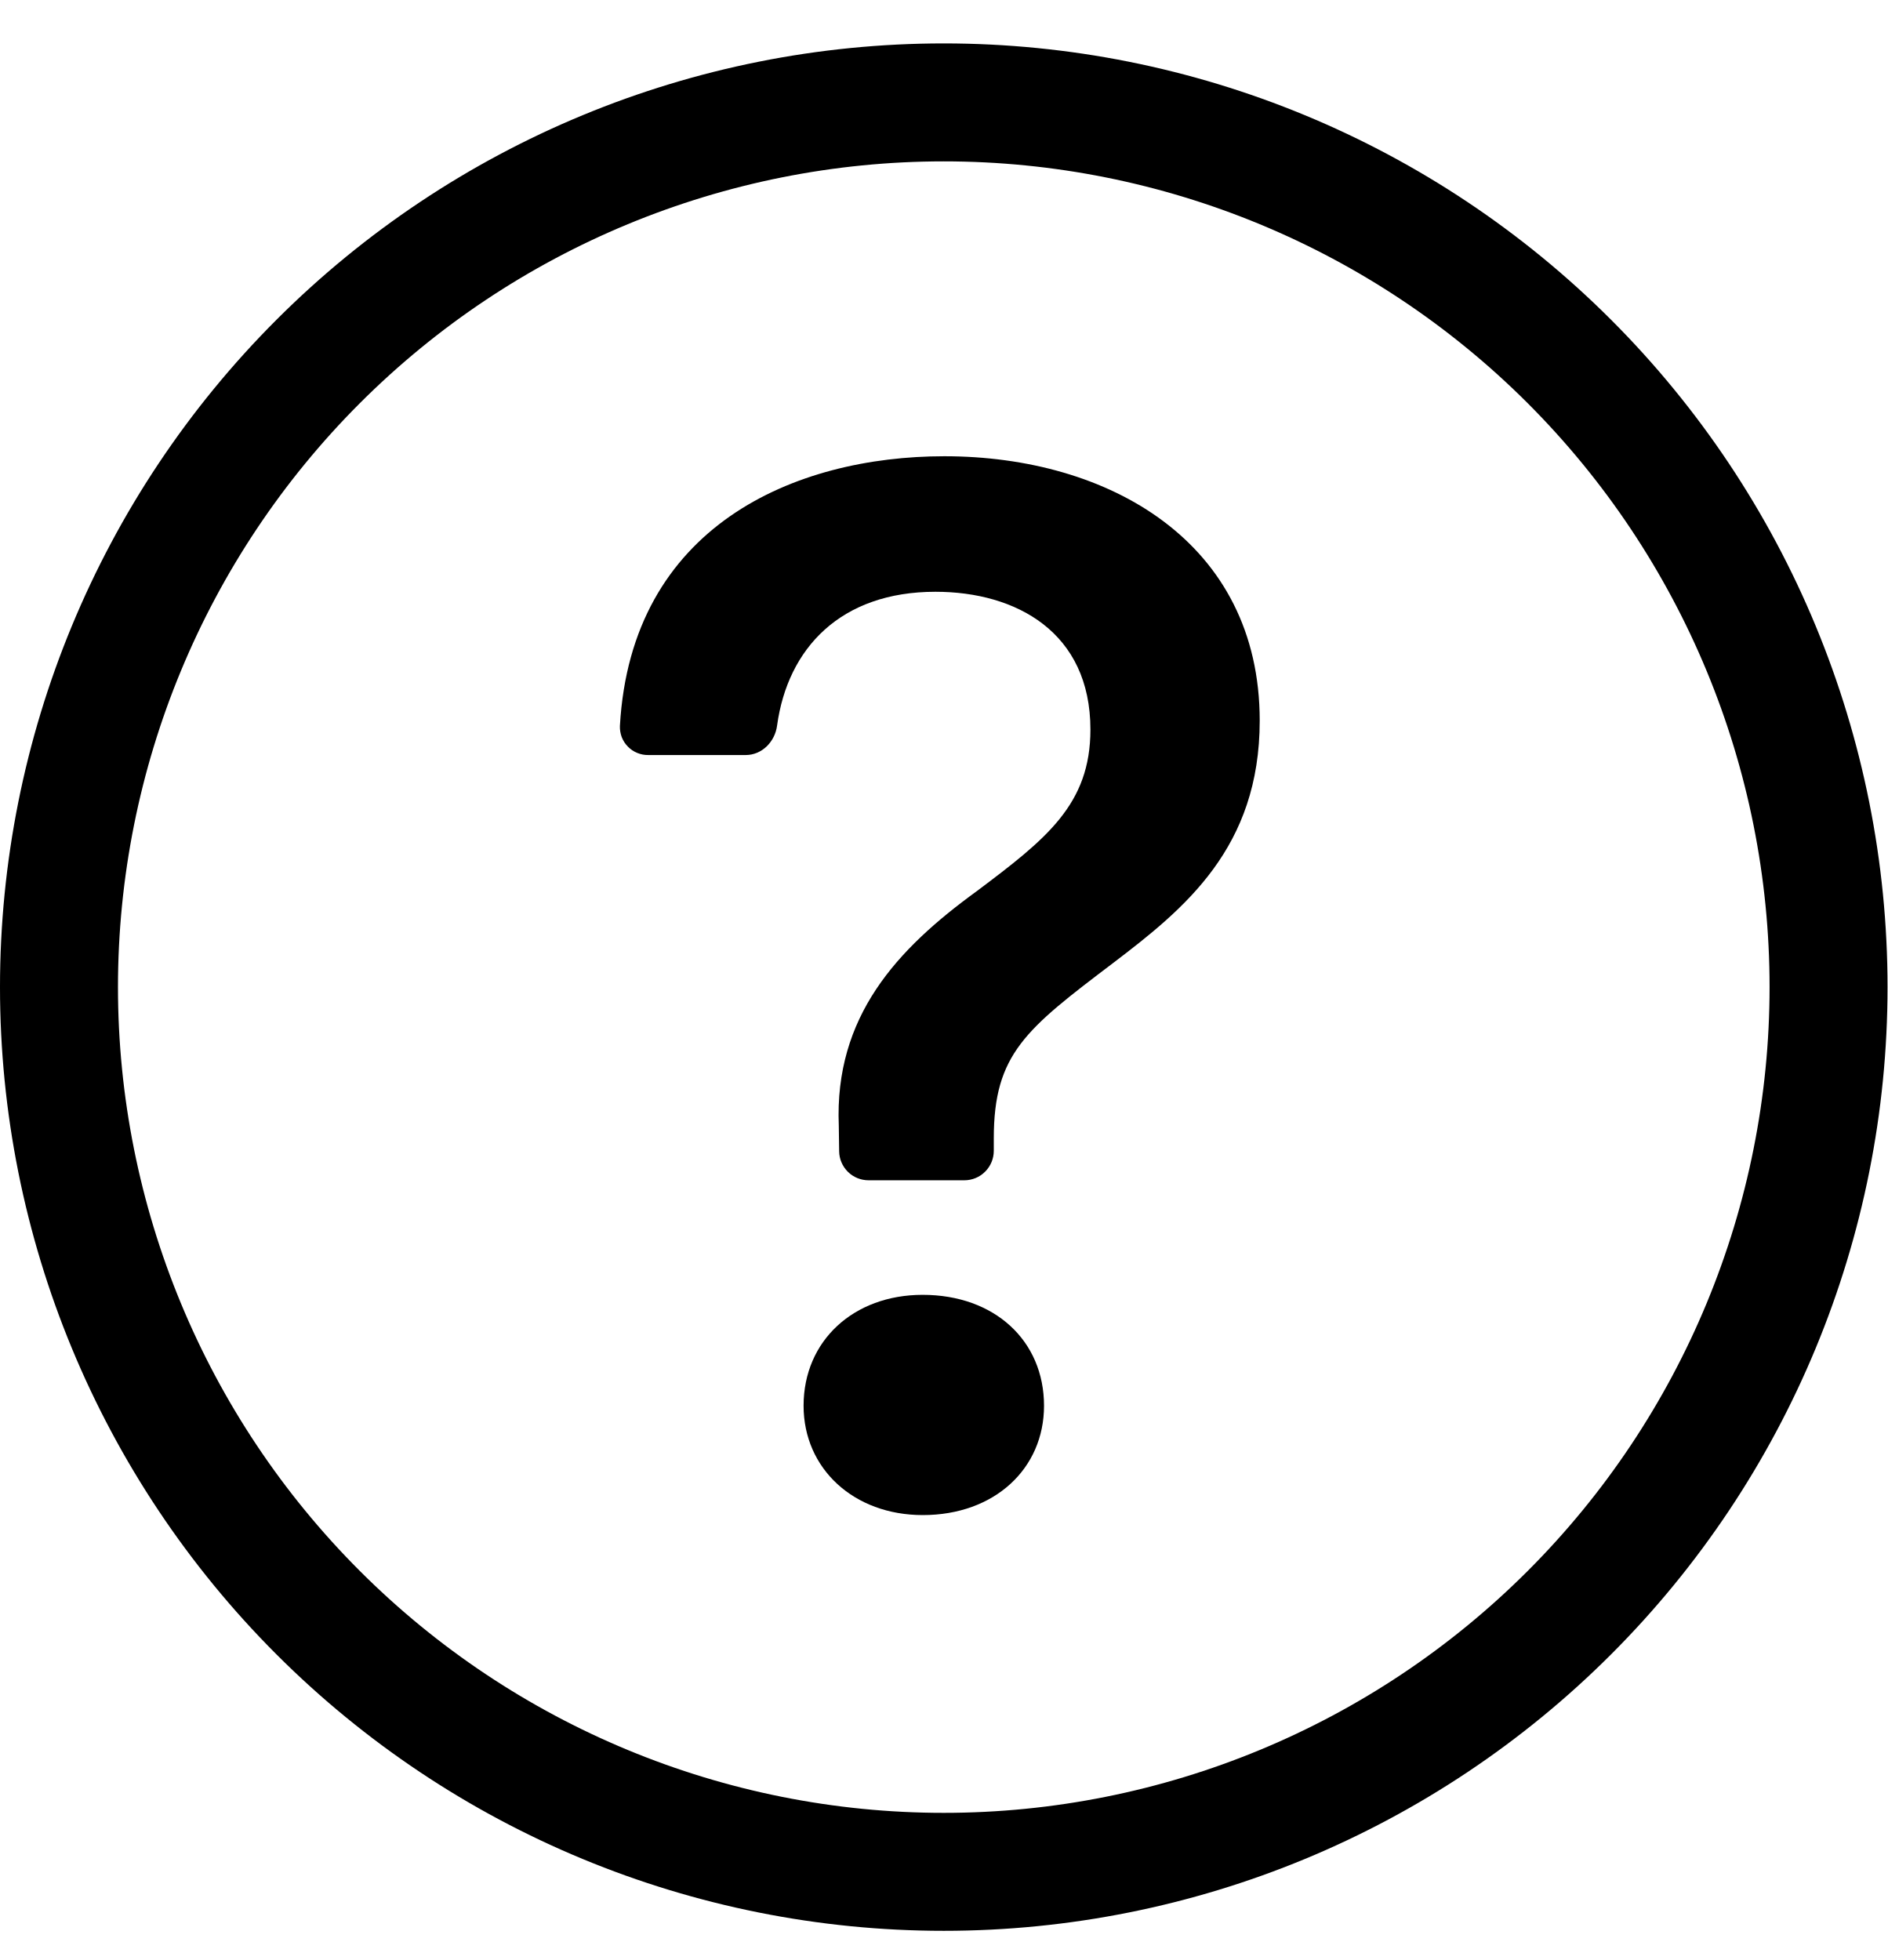
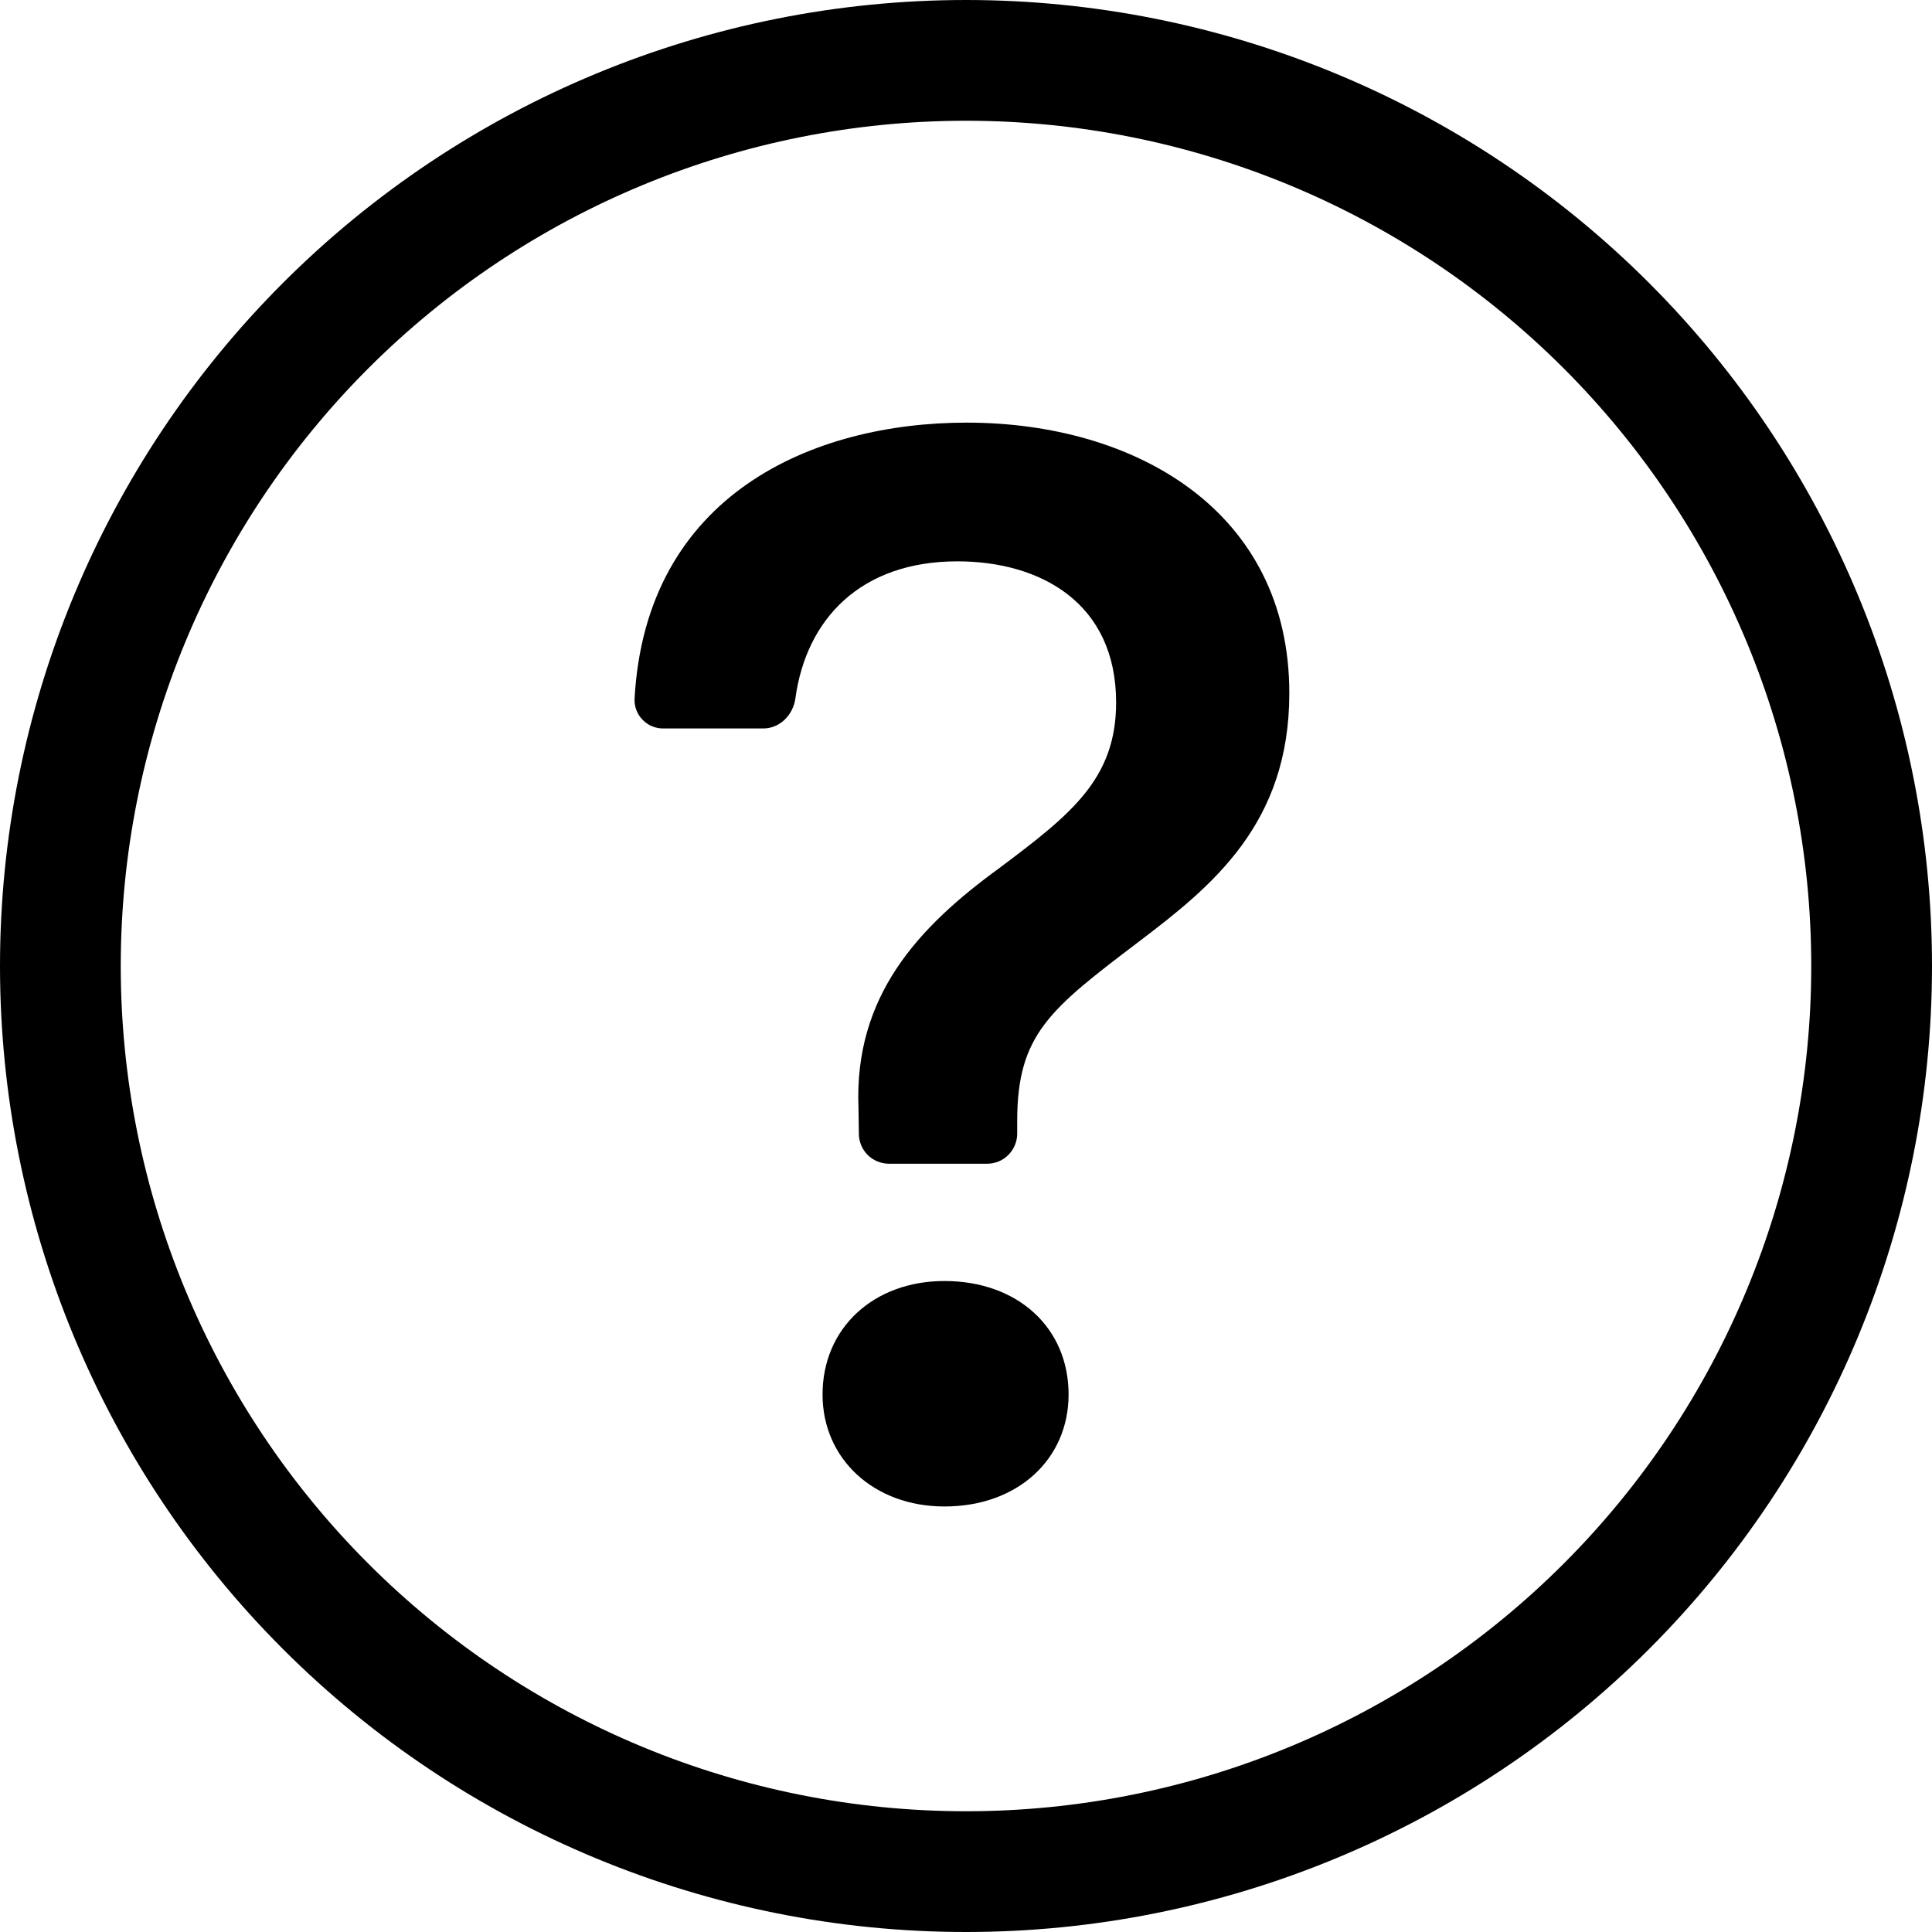
- <svg xmlns="http://www.w3.org/2000/svg" width="26" height="27" viewBox="0 0 26 27" fill="none">
-   <g clip-path="url(#clip0_5606_9026)">
-     <path d="M13 24.973C9.983 24.973 7.09 23.774 4.957 21.641C2.823 19.508 1.625 16.614 1.625 13.598C1.625 10.581 2.823 7.688 4.957 5.554C7.09 3.421 9.983 2.223 13 2.223C16.017 2.223 18.91 3.421 21.043 5.554C23.177 7.688 24.375 10.581 24.375 13.598C24.375 16.614 23.177 19.508 21.043 21.641C18.91 23.774 16.017 24.973 13 24.973ZM13 26.598C16.448 26.598 19.754 25.228 22.192 22.79C24.63 20.352 26 17.046 26 13.598C26 10.15 24.63 6.843 22.192 4.405C19.754 1.967 16.448 0.598 13 0.598C9.552 0.598 6.246 1.967 3.808 4.405C1.37 6.843 0 10.15 0 13.598C0 17.046 1.37 20.352 3.808 22.79C6.246 25.228 9.552 26.598 13 26.598Z" fill="currentColor" />
-     <path d="M8.539 10C8.537 10.052 8.546 10.105 8.564 10.154C8.583 10.203 8.612 10.248 8.649 10.285C8.685 10.323 8.729 10.352 8.778 10.372C8.826 10.392 8.879 10.402 8.931 10.401H10.272C10.496 10.401 10.675 10.218 10.704 9.995C10.85 8.929 11.581 8.152 12.885 8.152C13.999 8.152 15.02 8.71 15.02 10.05C15.02 11.082 14.412 11.557 13.452 12.278C12.358 13.073 11.492 14.001 11.554 15.507L11.559 15.86C11.56 15.966 11.604 16.068 11.68 16.143C11.756 16.218 11.858 16.259 11.965 16.259H13.283C13.39 16.259 13.494 16.217 13.57 16.14C13.646 16.064 13.689 15.961 13.689 15.853V15.682C13.689 14.516 14.133 14.176 15.33 13.268C16.32 12.515 17.352 11.68 17.352 9.927C17.352 7.471 15.278 6.285 13.008 6.285C10.949 6.285 8.694 7.244 8.539 10ZM11.069 19.365C11.069 20.231 11.76 20.871 12.711 20.871C13.7 20.871 14.381 20.231 14.381 19.365C14.381 18.468 13.699 17.837 12.709 17.837C11.76 17.837 11.069 18.468 11.069 19.365Z" fill="currentColor" />
+ <svg xmlns="http://www.w3.org/2000/svg" width="20" height="20" viewBox="0 0 20 20" fill="none">
+   <g clip-path="url(#clip0_33311_7095)">
+     <path d="M10 18.75C7.679 18.75 5.454 17.828 3.813 16.187C2.172 14.546 1.25 12.321 1.25 10C1.25 7.679 2.172 5.454 3.813 3.813C5.454 2.172 7.679 1.25 10 1.25C12.321 1.25 14.546 2.172 16.187 3.813C17.828 5.454 18.75 7.679 18.75 10C18.75 12.321 17.828 14.546 16.187 16.187C14.546 17.828 12.321 18.75 10 18.75ZM10 20C12.652 20 15.196 18.946 17.071 17.071C18.946 15.196 20 12.652 20 10C20 7.348 18.946 4.804 17.071 2.929C15.196 1.054 12.652 0 10 0C7.348 0 4.804 1.054 2.929 2.929C1.054 4.804 0 7.348 0 10C0 12.652 1.054 15.196 2.929 17.071C4.804 18.946 7.348 20 10 20Z" fill="currentColor" />
+     <path d="M6.569 7.232C6.567 7.273 6.573 7.313 6.588 7.351C6.602 7.389 6.624 7.423 6.653 7.452C6.681 7.481 6.715 7.504 6.752 7.519C6.789 7.534 6.829 7.542 6.87 7.541H7.901C8.074 7.541 8.211 7.4 8.234 7.229C8.346 6.409 8.909 5.811 9.911 5.811C10.769 5.811 11.554 6.24 11.554 7.271C11.554 8.065 11.086 8.43 10.347 8.985C9.506 9.596 8.84 10.31 8.887 11.469L8.891 11.74C8.892 11.822 8.926 11.9 8.984 11.958C9.043 12.015 9.122 12.047 9.204 12.047H10.217C10.3 12.047 10.38 12.015 10.438 11.956C10.497 11.897 10.53 11.818 10.53 11.735V11.604C10.53 10.706 10.871 10.445 11.792 9.746C12.554 9.168 13.347 8.525 13.347 7.176C13.347 5.287 11.752 4.375 10.006 4.375C8.422 4.375 6.687 5.112 6.569 7.232ZM8.515 14.436C8.515 15.102 9.046 15.595 9.777 15.595C10.539 15.595 11.062 15.102 11.062 14.436C11.062 13.746 10.537 13.261 9.776 13.261C9.046 13.261 8.515 13.746 8.515 14.436Z" fill="currentColor" />
  </g>
-   <defs>
-     <clipPath id="clip0_5606_9026">
-       <rect width="26" height="26" fill="currentColor" transform="translate(0 0.597656)" />
-     </clipPath>
-   </defs>
</svg>
